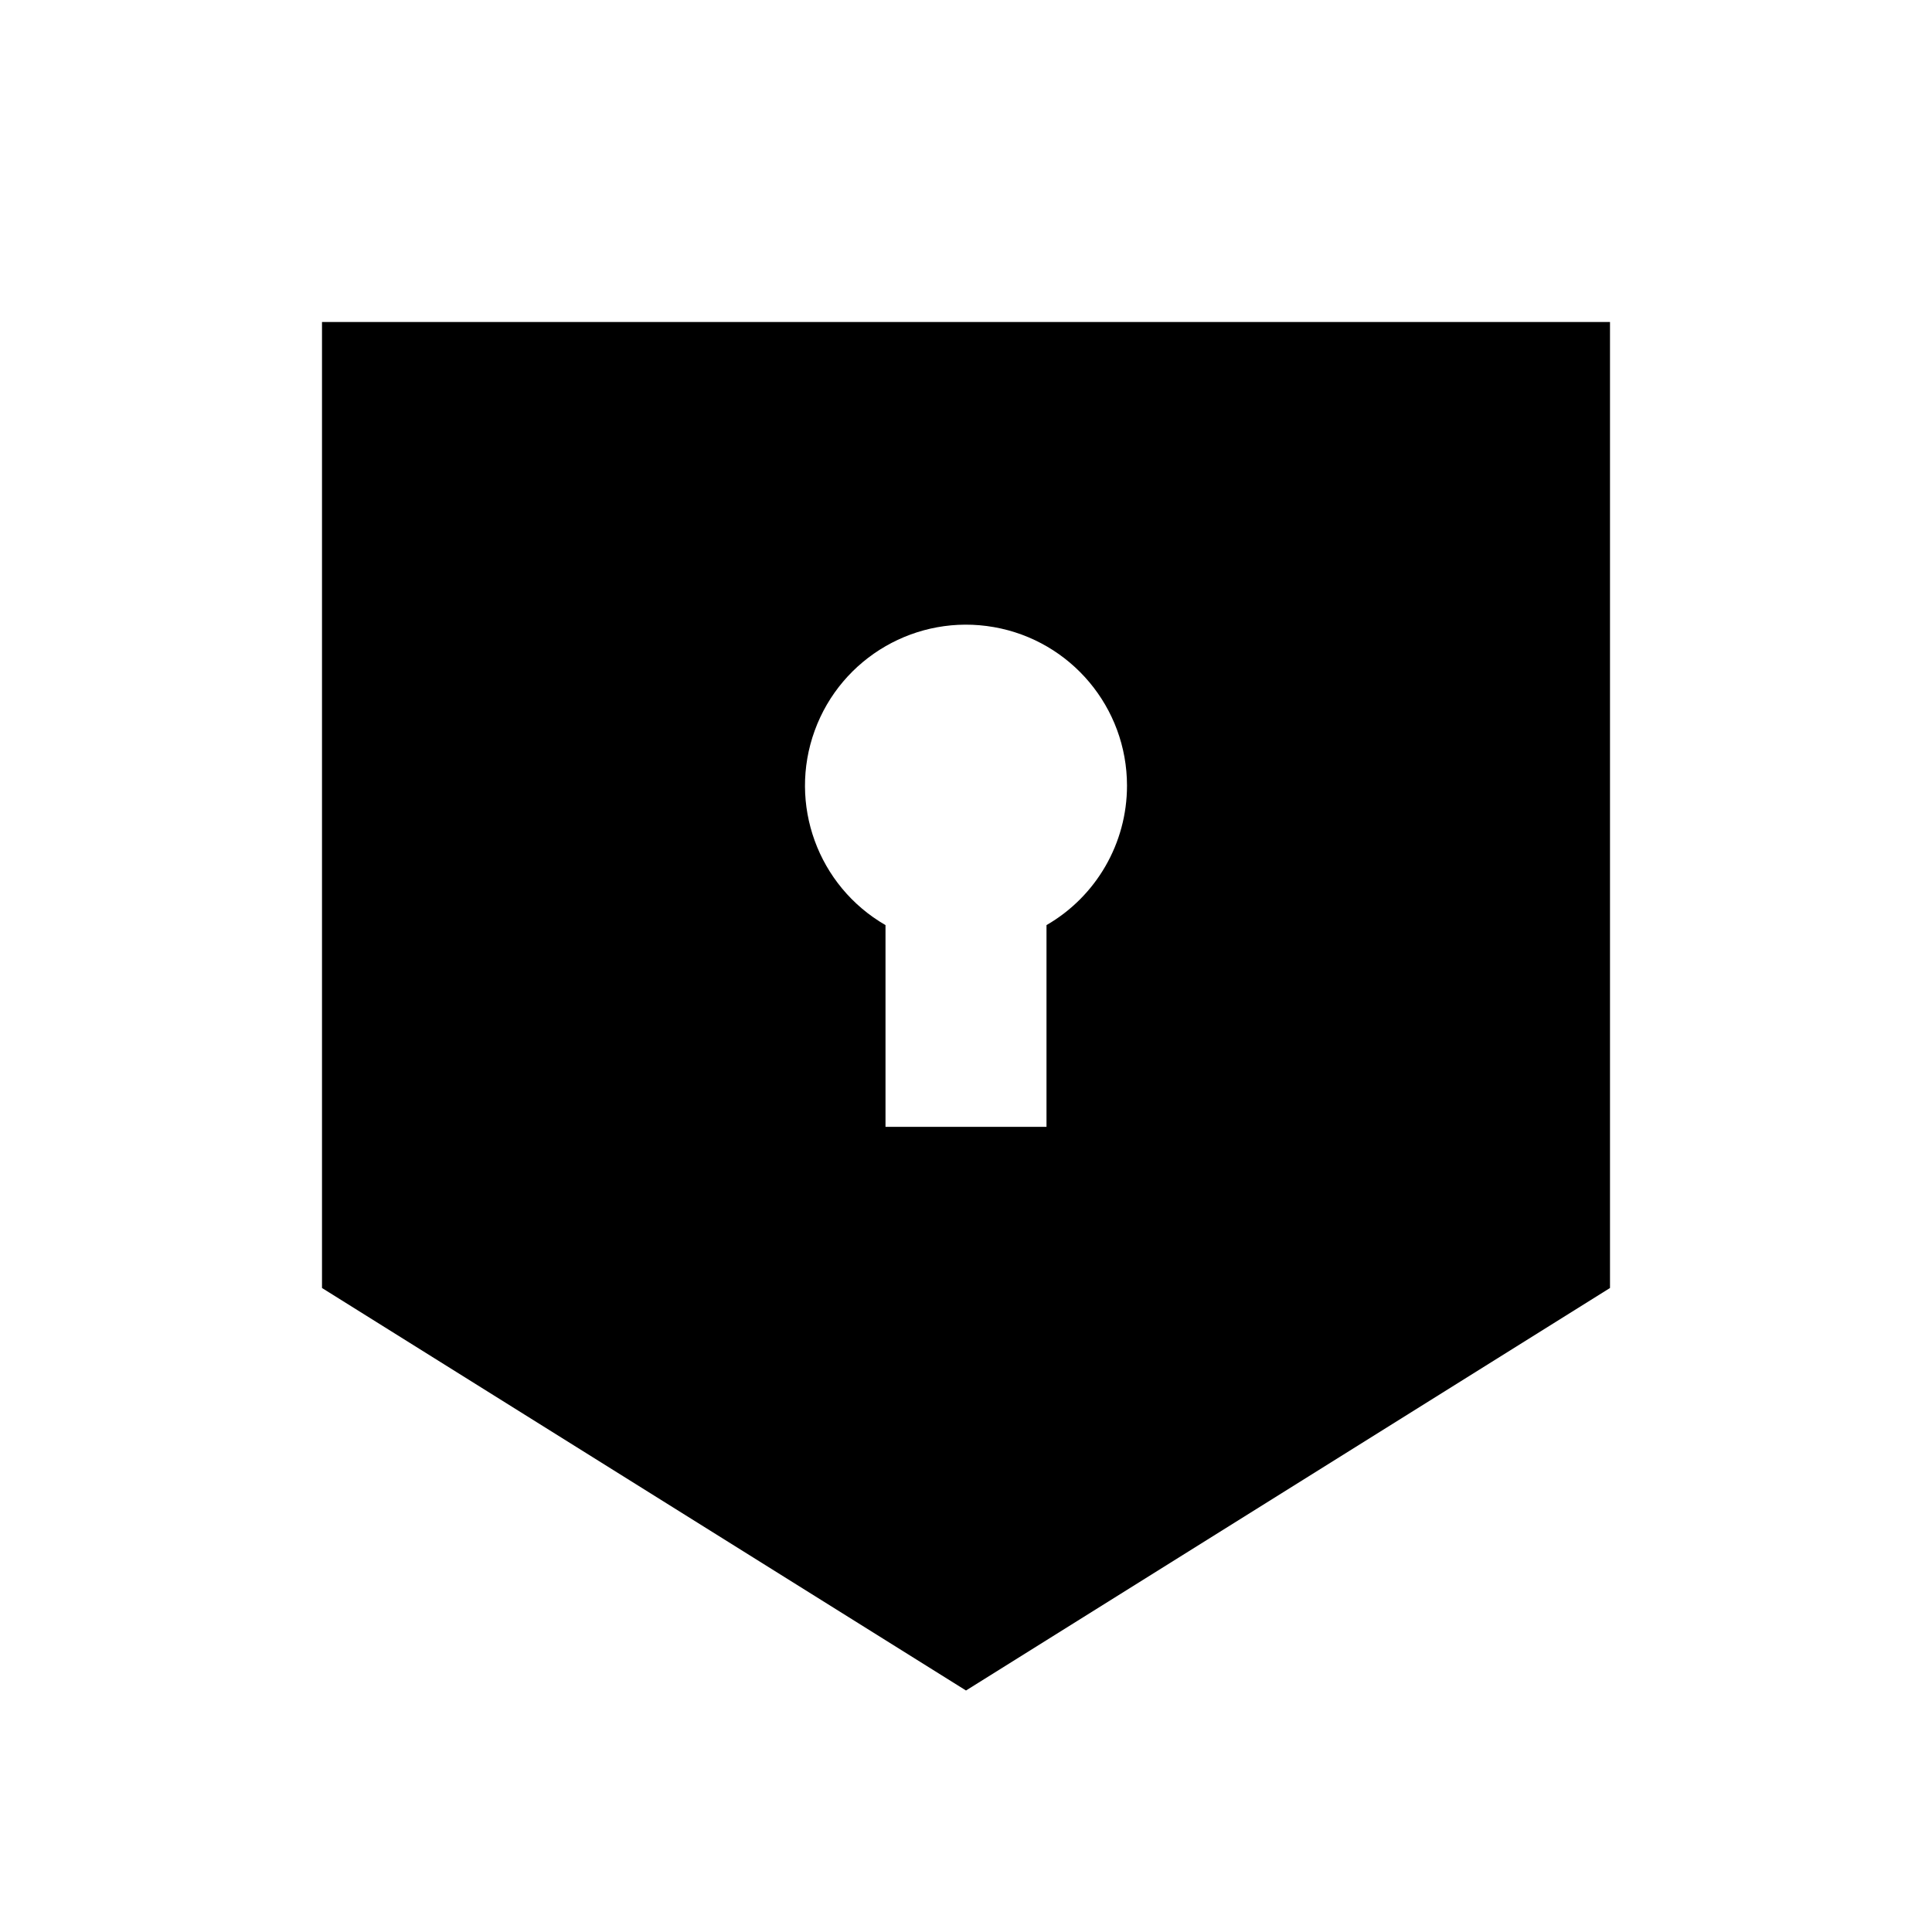
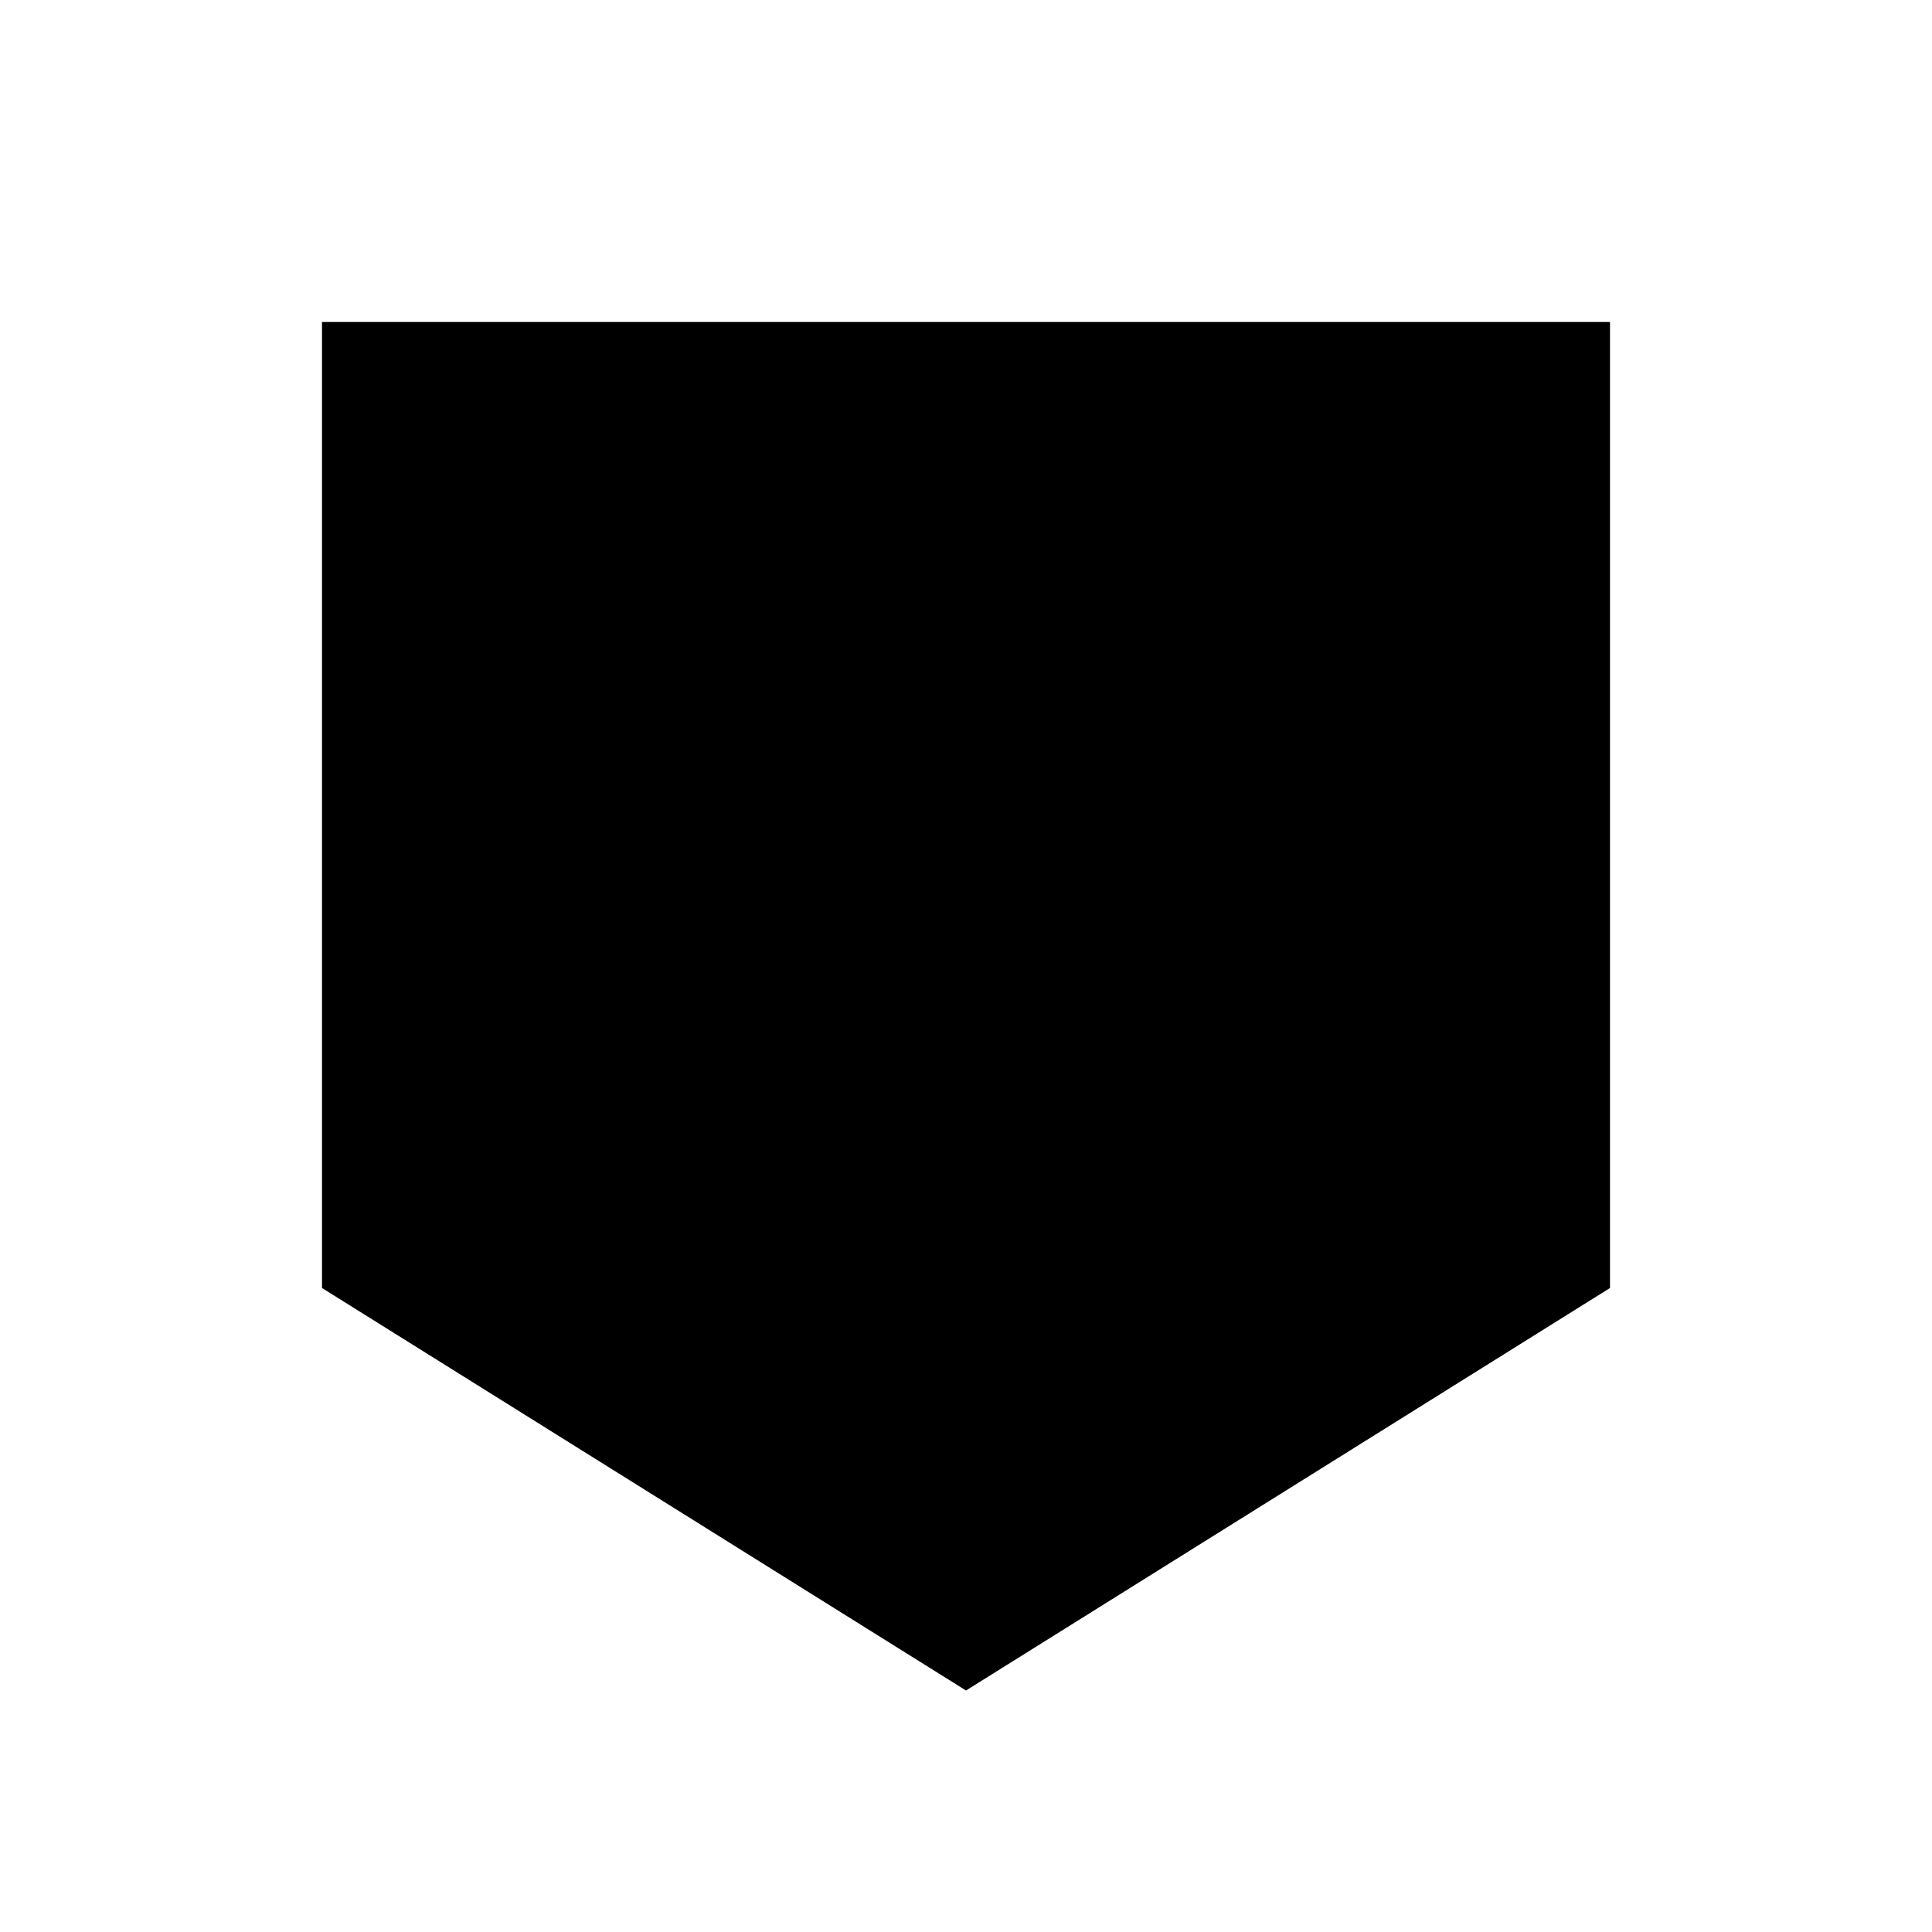
<svg xmlns="http://www.w3.org/2000/svg" viewBox="0 0 24 24" fill="none" class="css-zh40w">
-   <path fill-rule="evenodd" clip-rule="evenodd" d="M4 16V4h16v12l-8 5-8-5zm10-6.24a2 2 0 01-1 1.732v2.506h-2v-2.506a2 2 0 113-1.732z" fill="currentColor" />
+   <path fillrule="evenodd" cliprule="evenodd" d="M4 16V4h16v12l-8 5-8-5zm10-6.24a2 2 0 01-1 1.732v2.506h-2v-2.506a2 2 0 113-1.732z" fill="currentColor" />
</svg>
